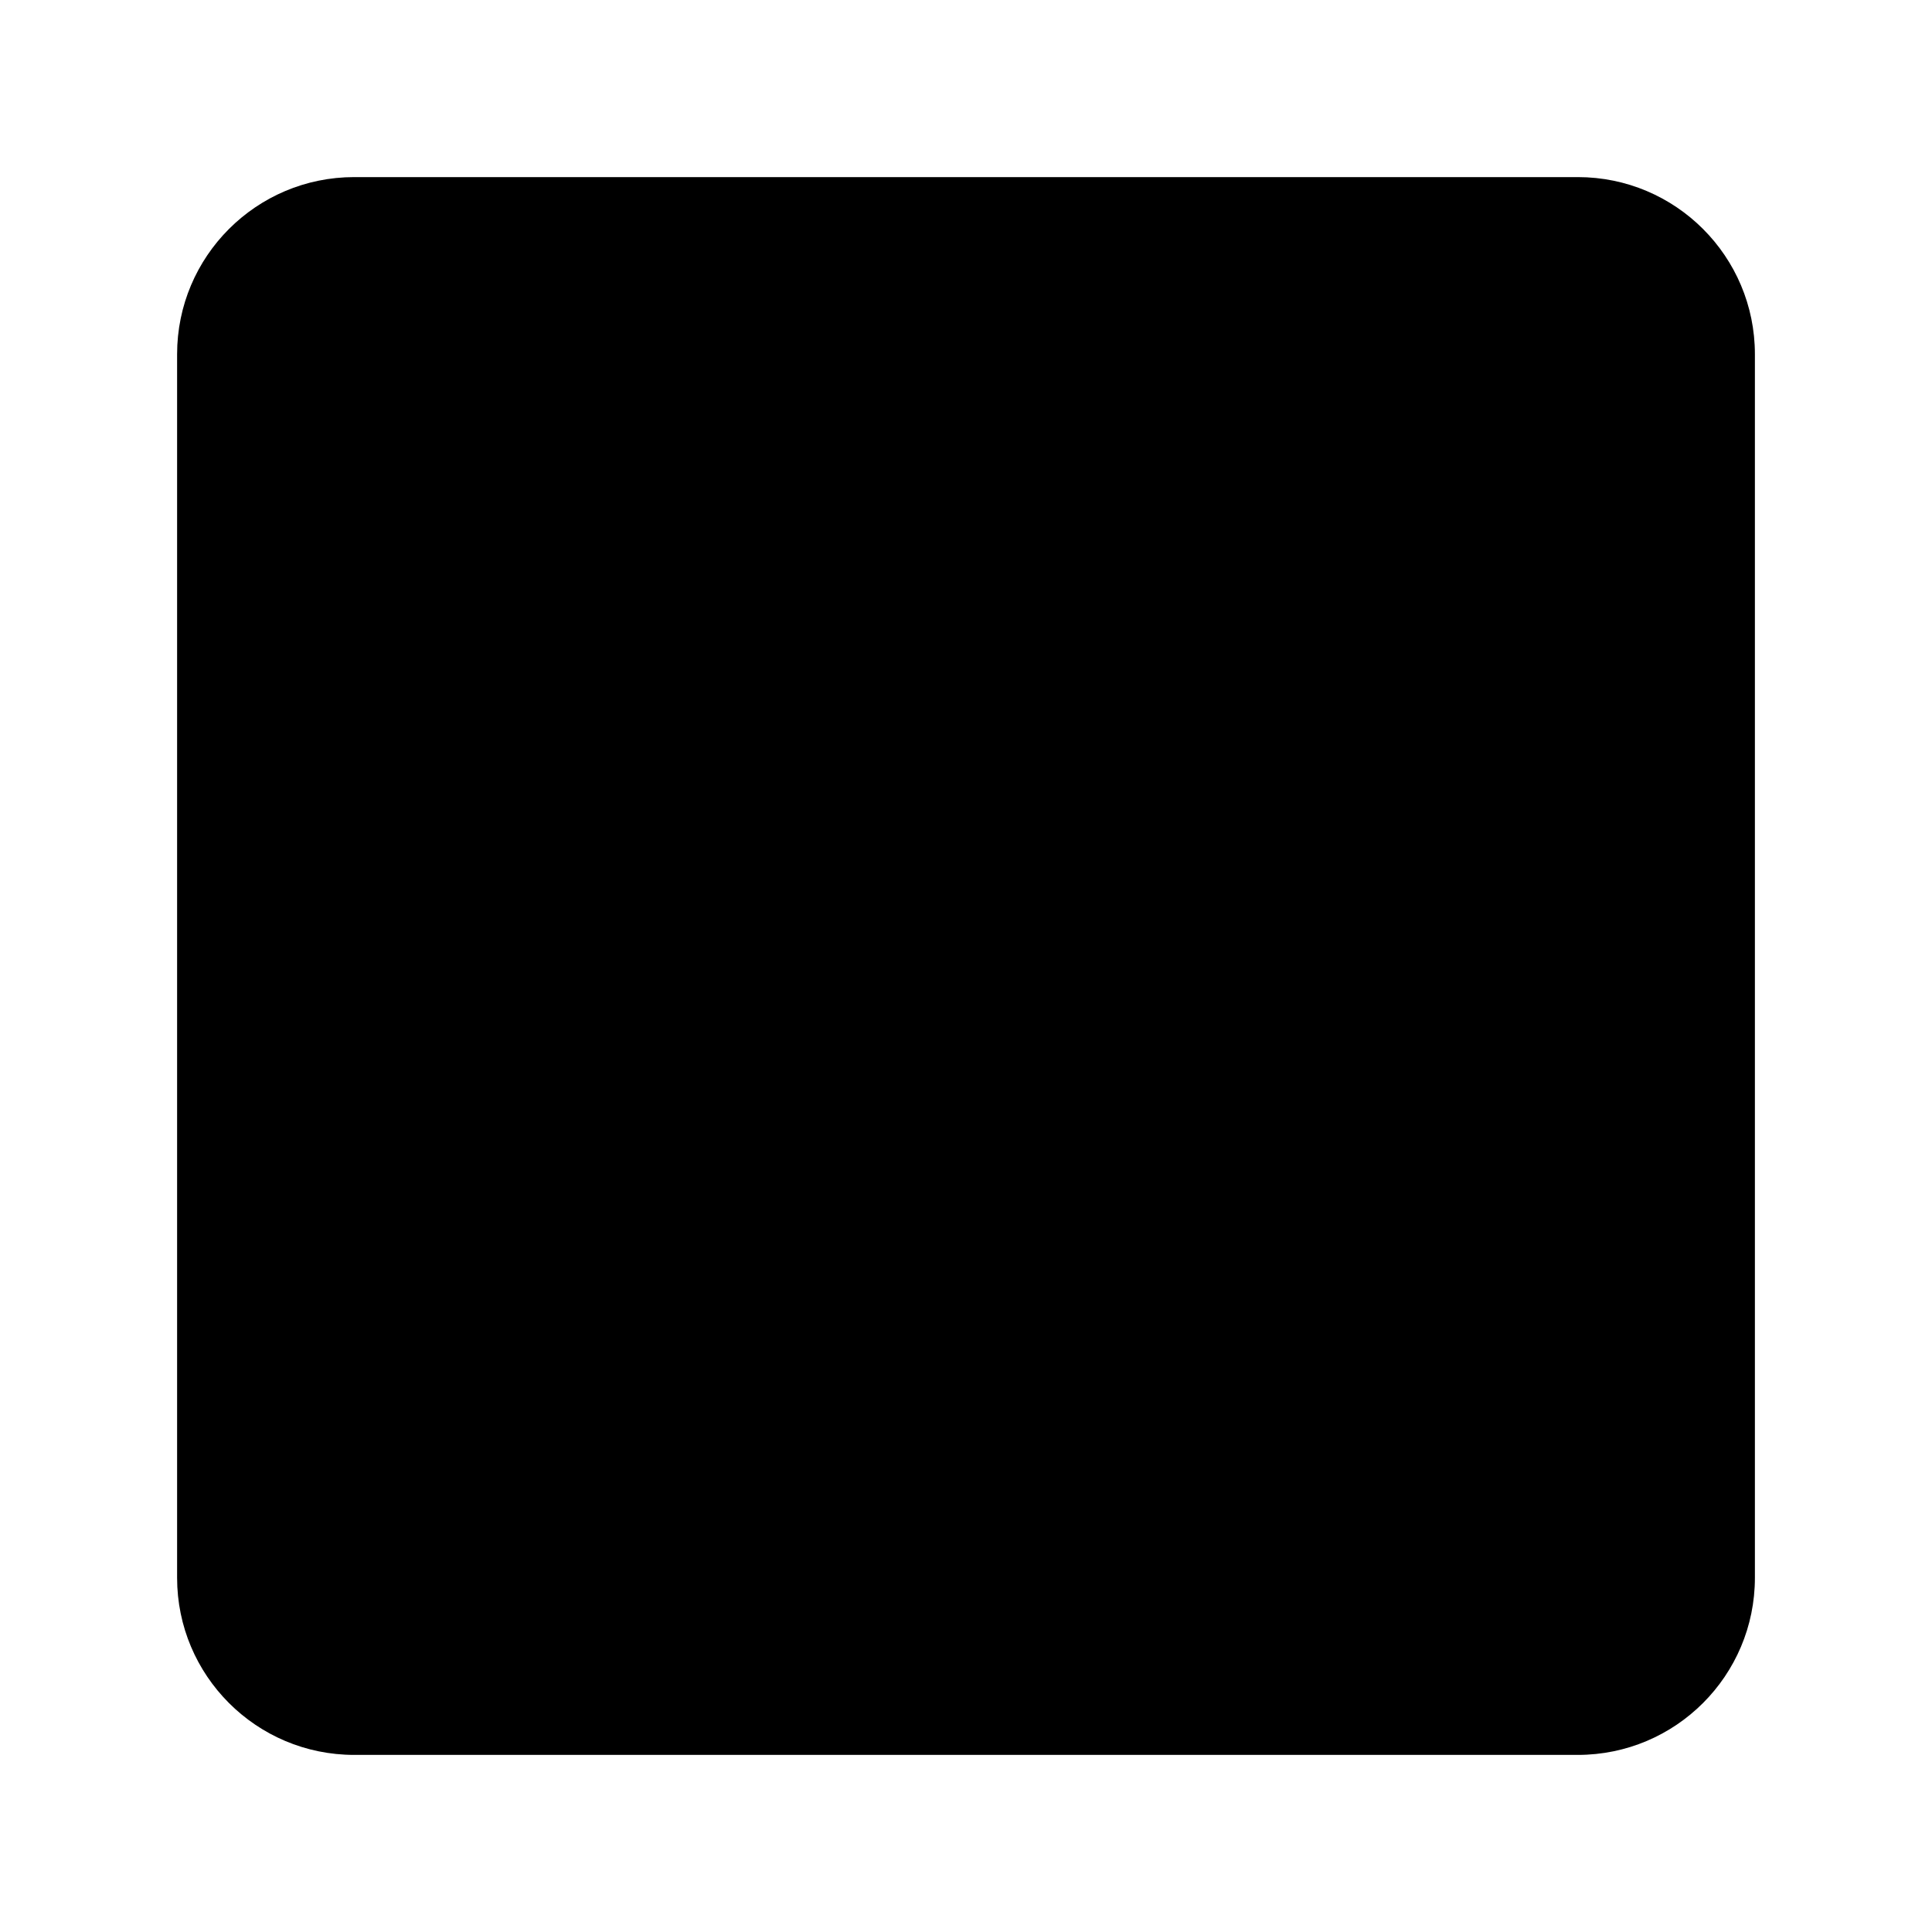
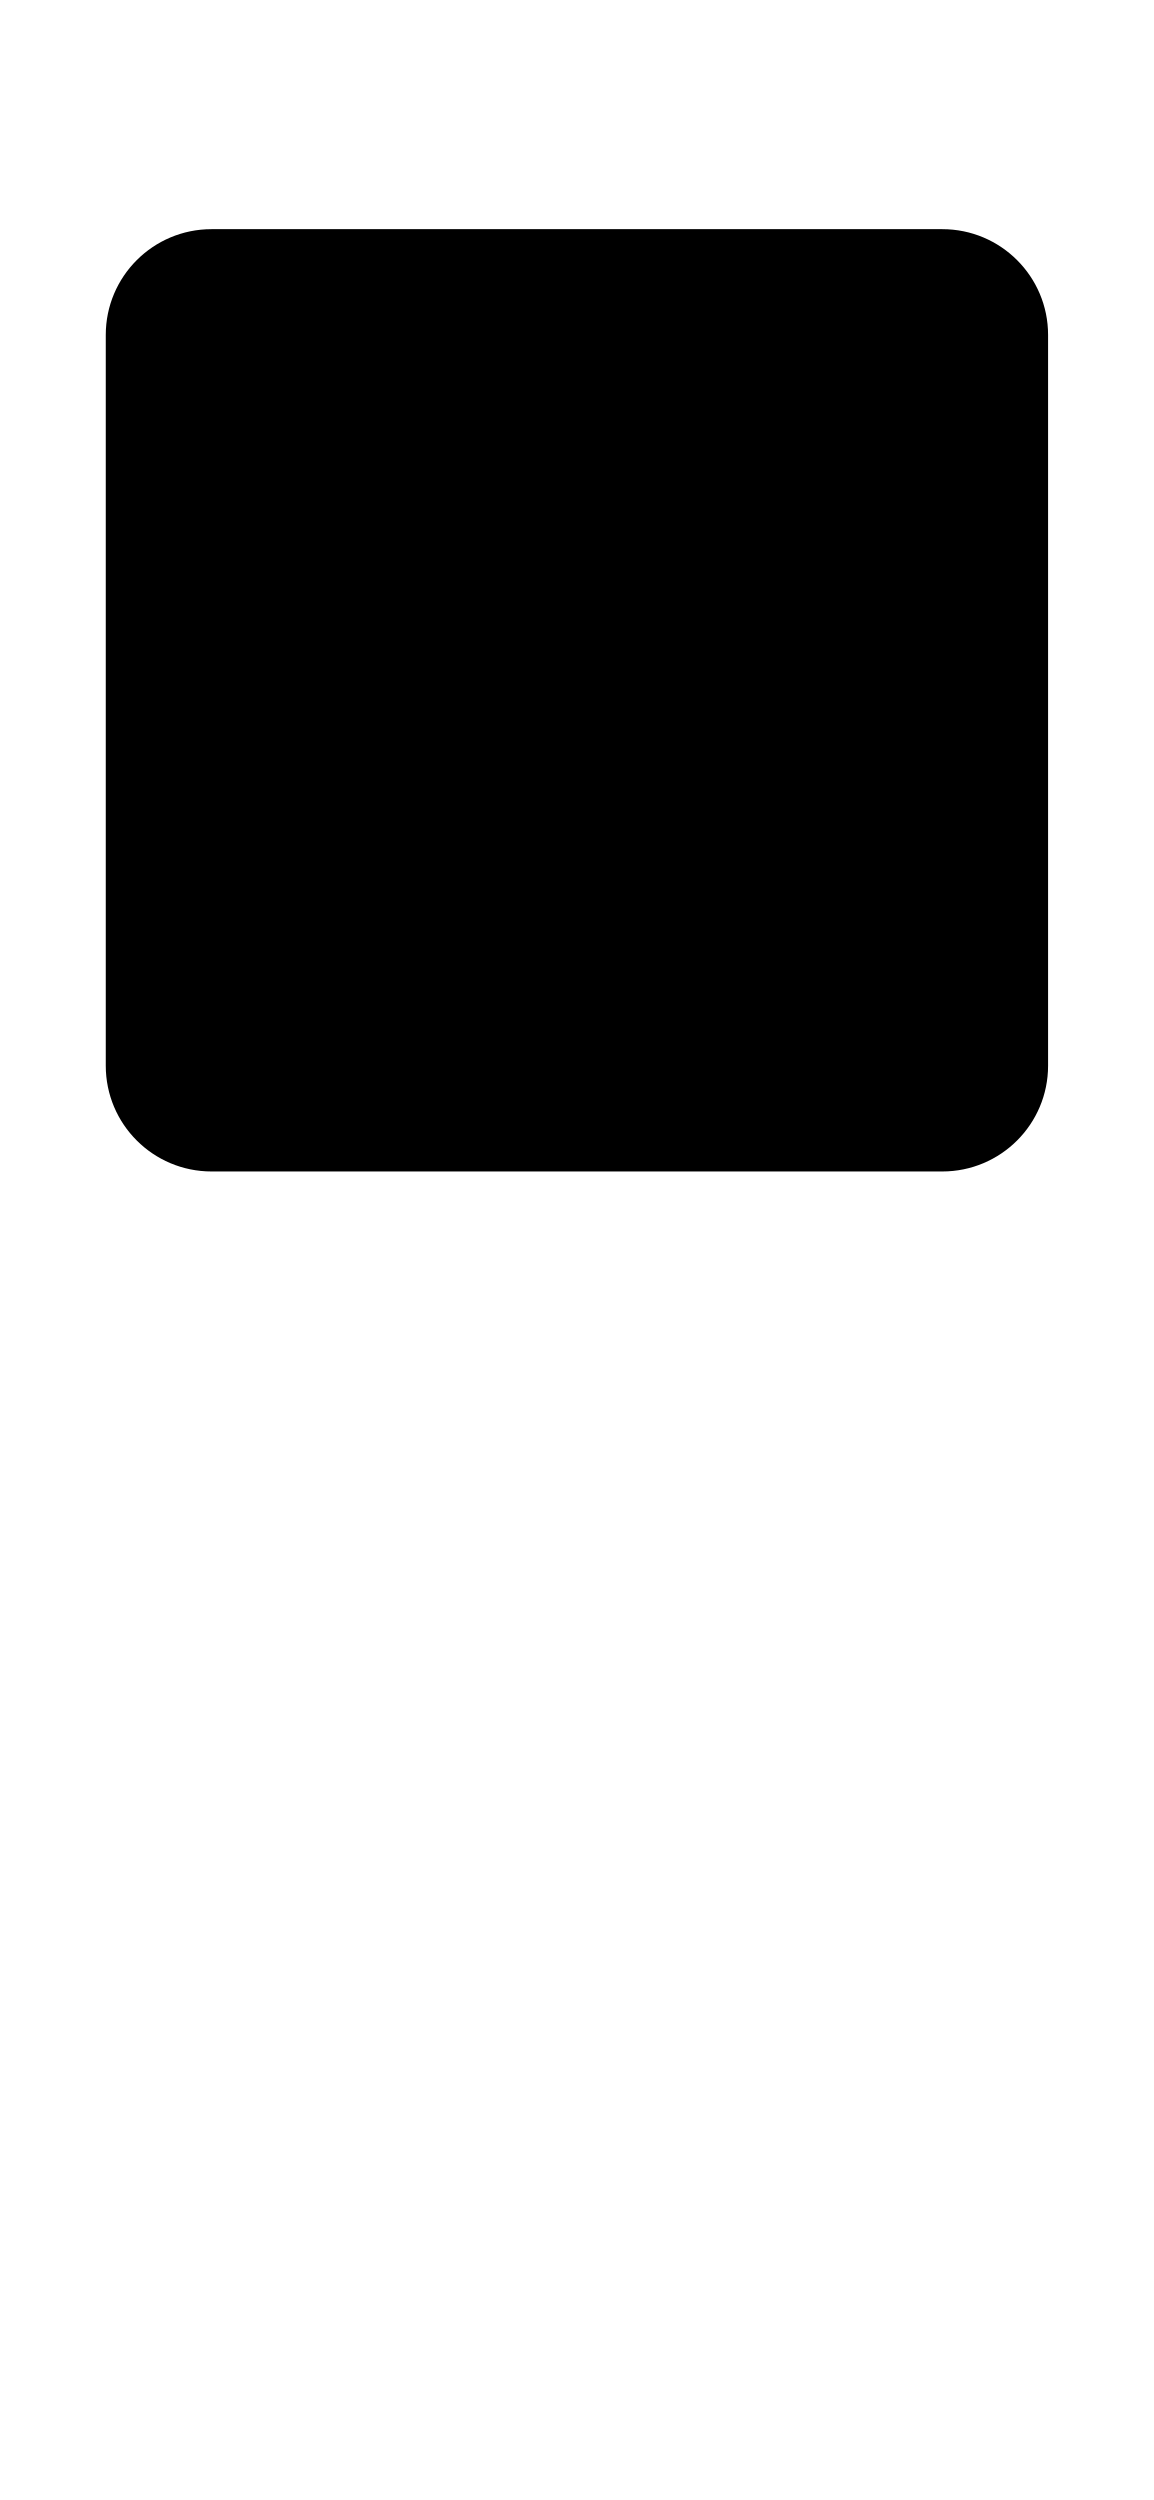
- <svg xmlns="http://www.w3.org/2000/svg" width="120" height="120" viewBox="0 0 120 120" fill="none">
-   <path d="M98 11C104.075 11 109 15.925 109 22V98C109 104.075 104.075 109 98 109H22C15.925 109 11 104.075 11 98V22C11 15.925 15.925 11 22 11H98Z" fill="black" />
+ <svg xmlns="http://www.w3.org/2000/svg" width="120" height="260" viewBox="0 0 120 260" fill="none">
+   <path d="M98 23.833C104.075 23.833 109 28.758 109 34.833V110.833C109 116.909 104.075 121.833 98 121.833H22C15.925 121.833 11 116.909 11 110.833V34.833C11 28.758 15.925 23.833 22 23.833H98Z" fill="black" />
</svg>
